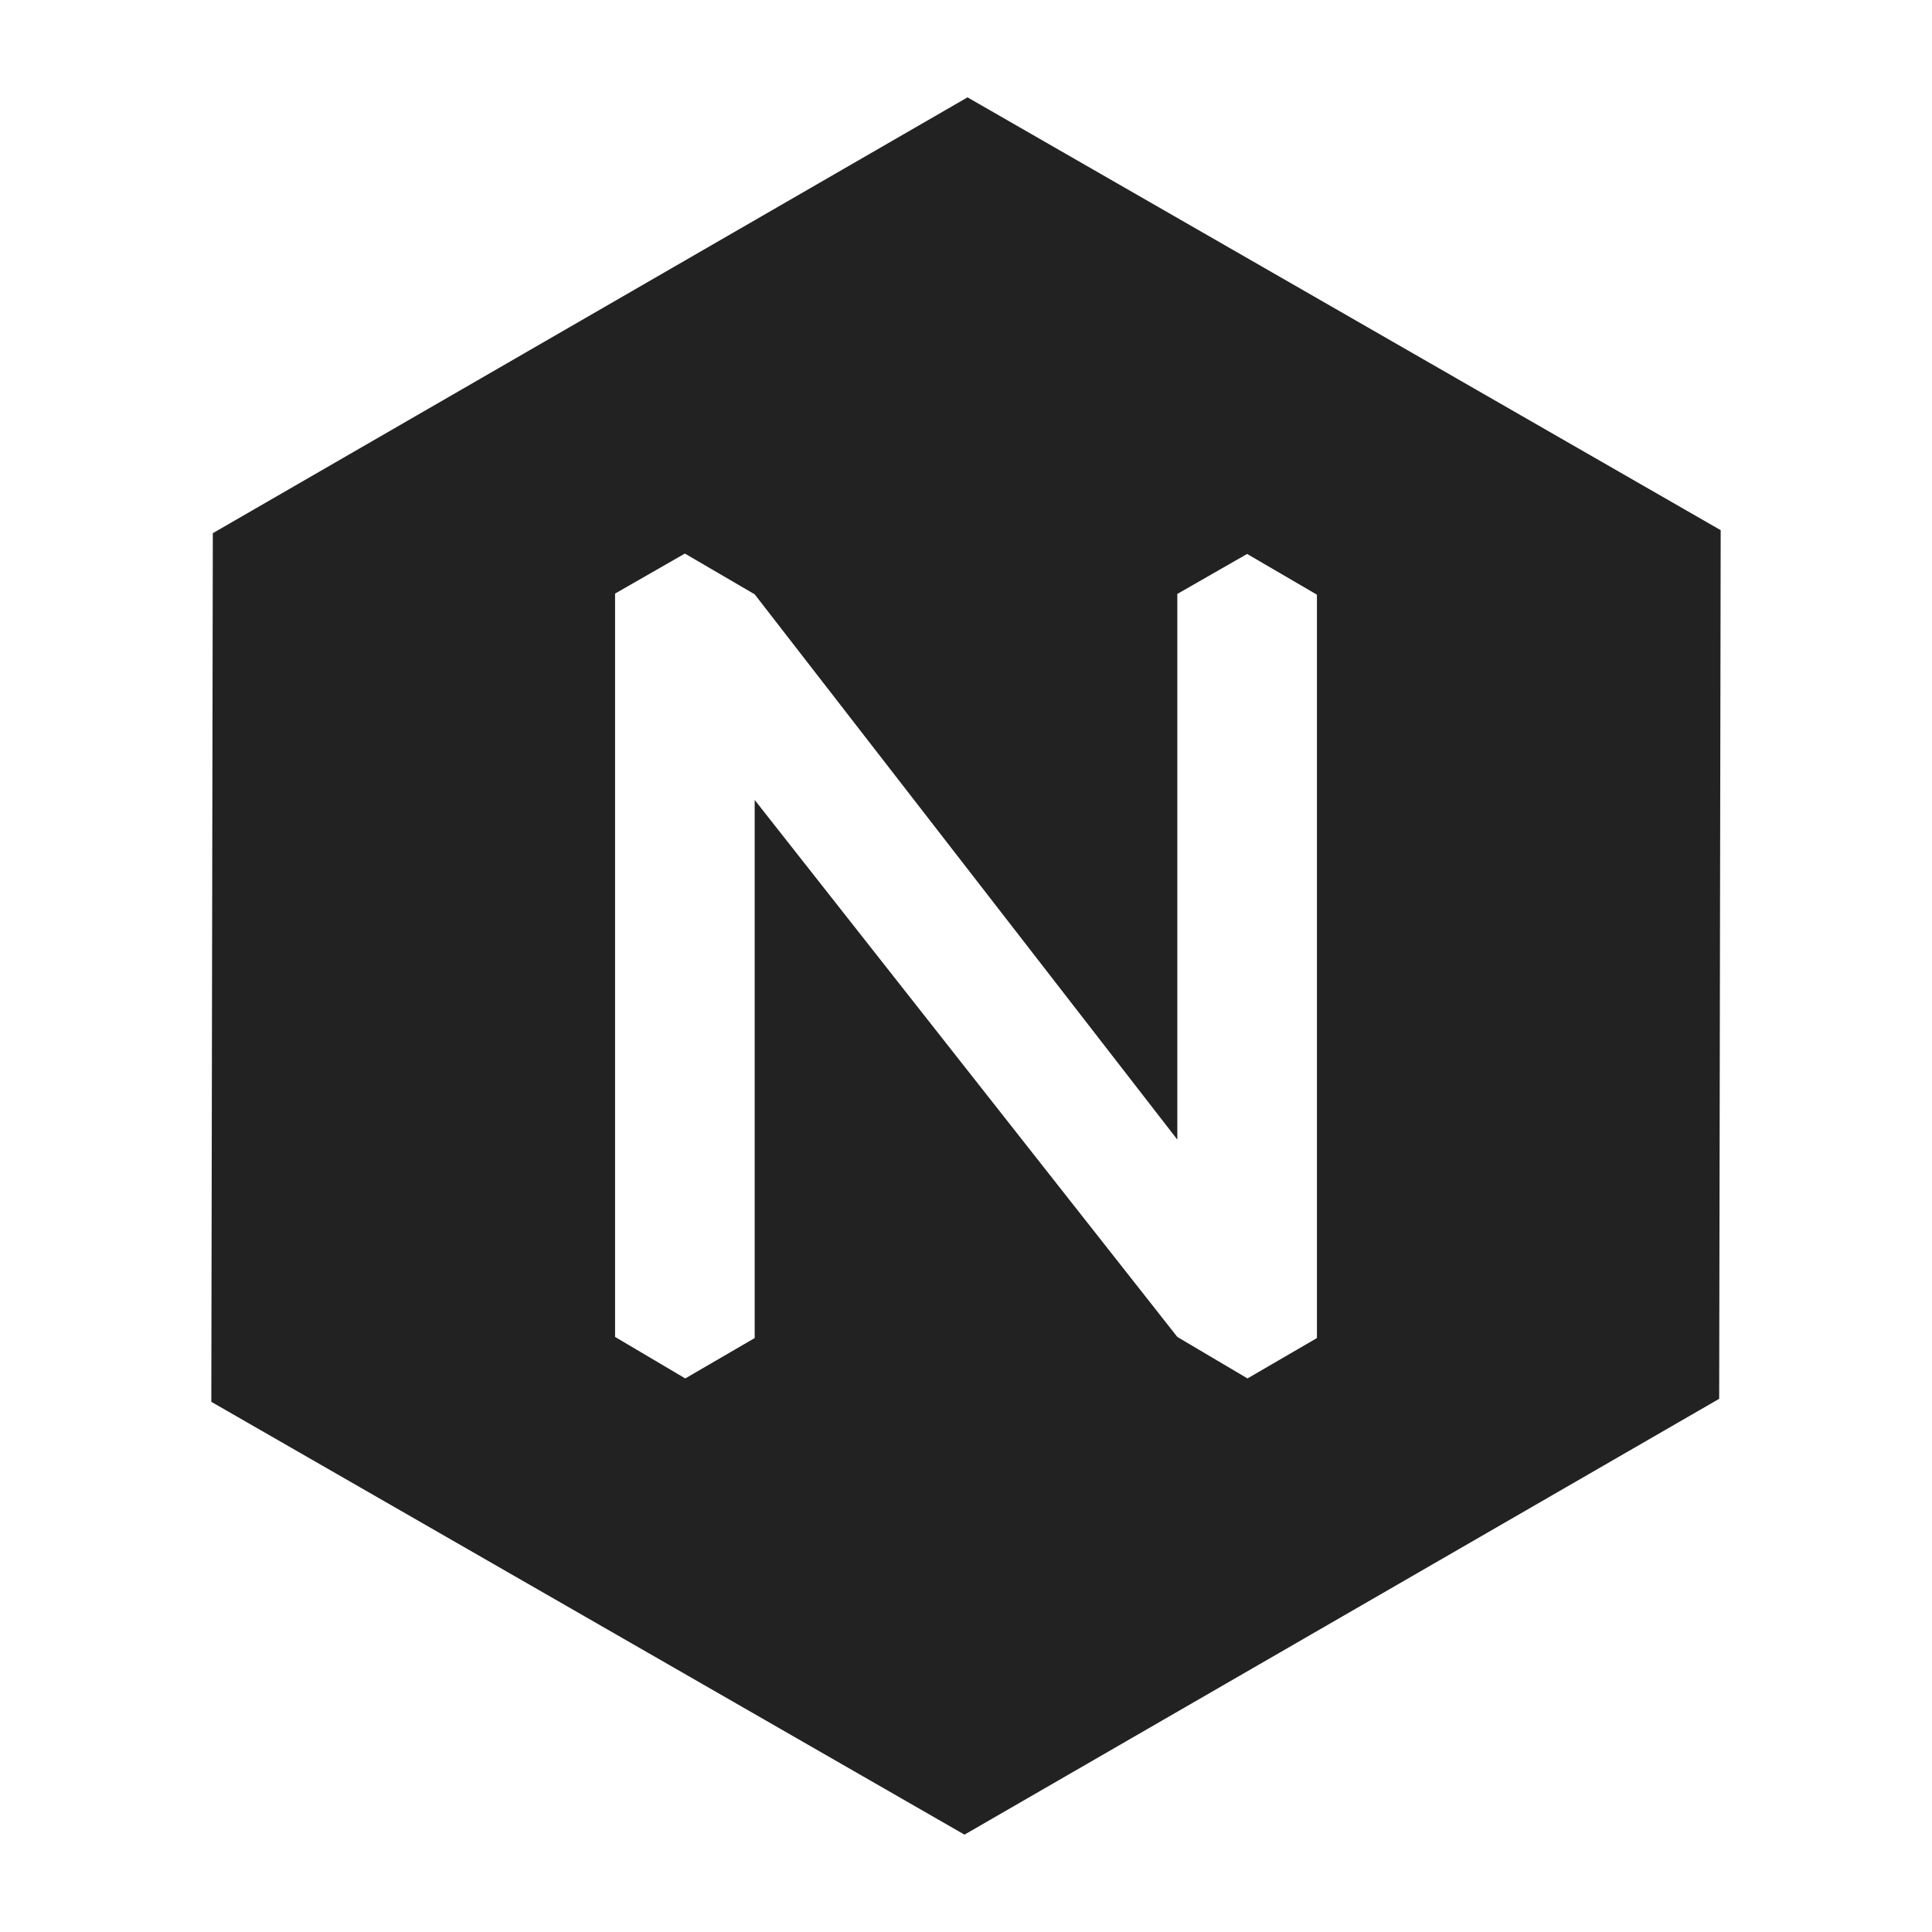
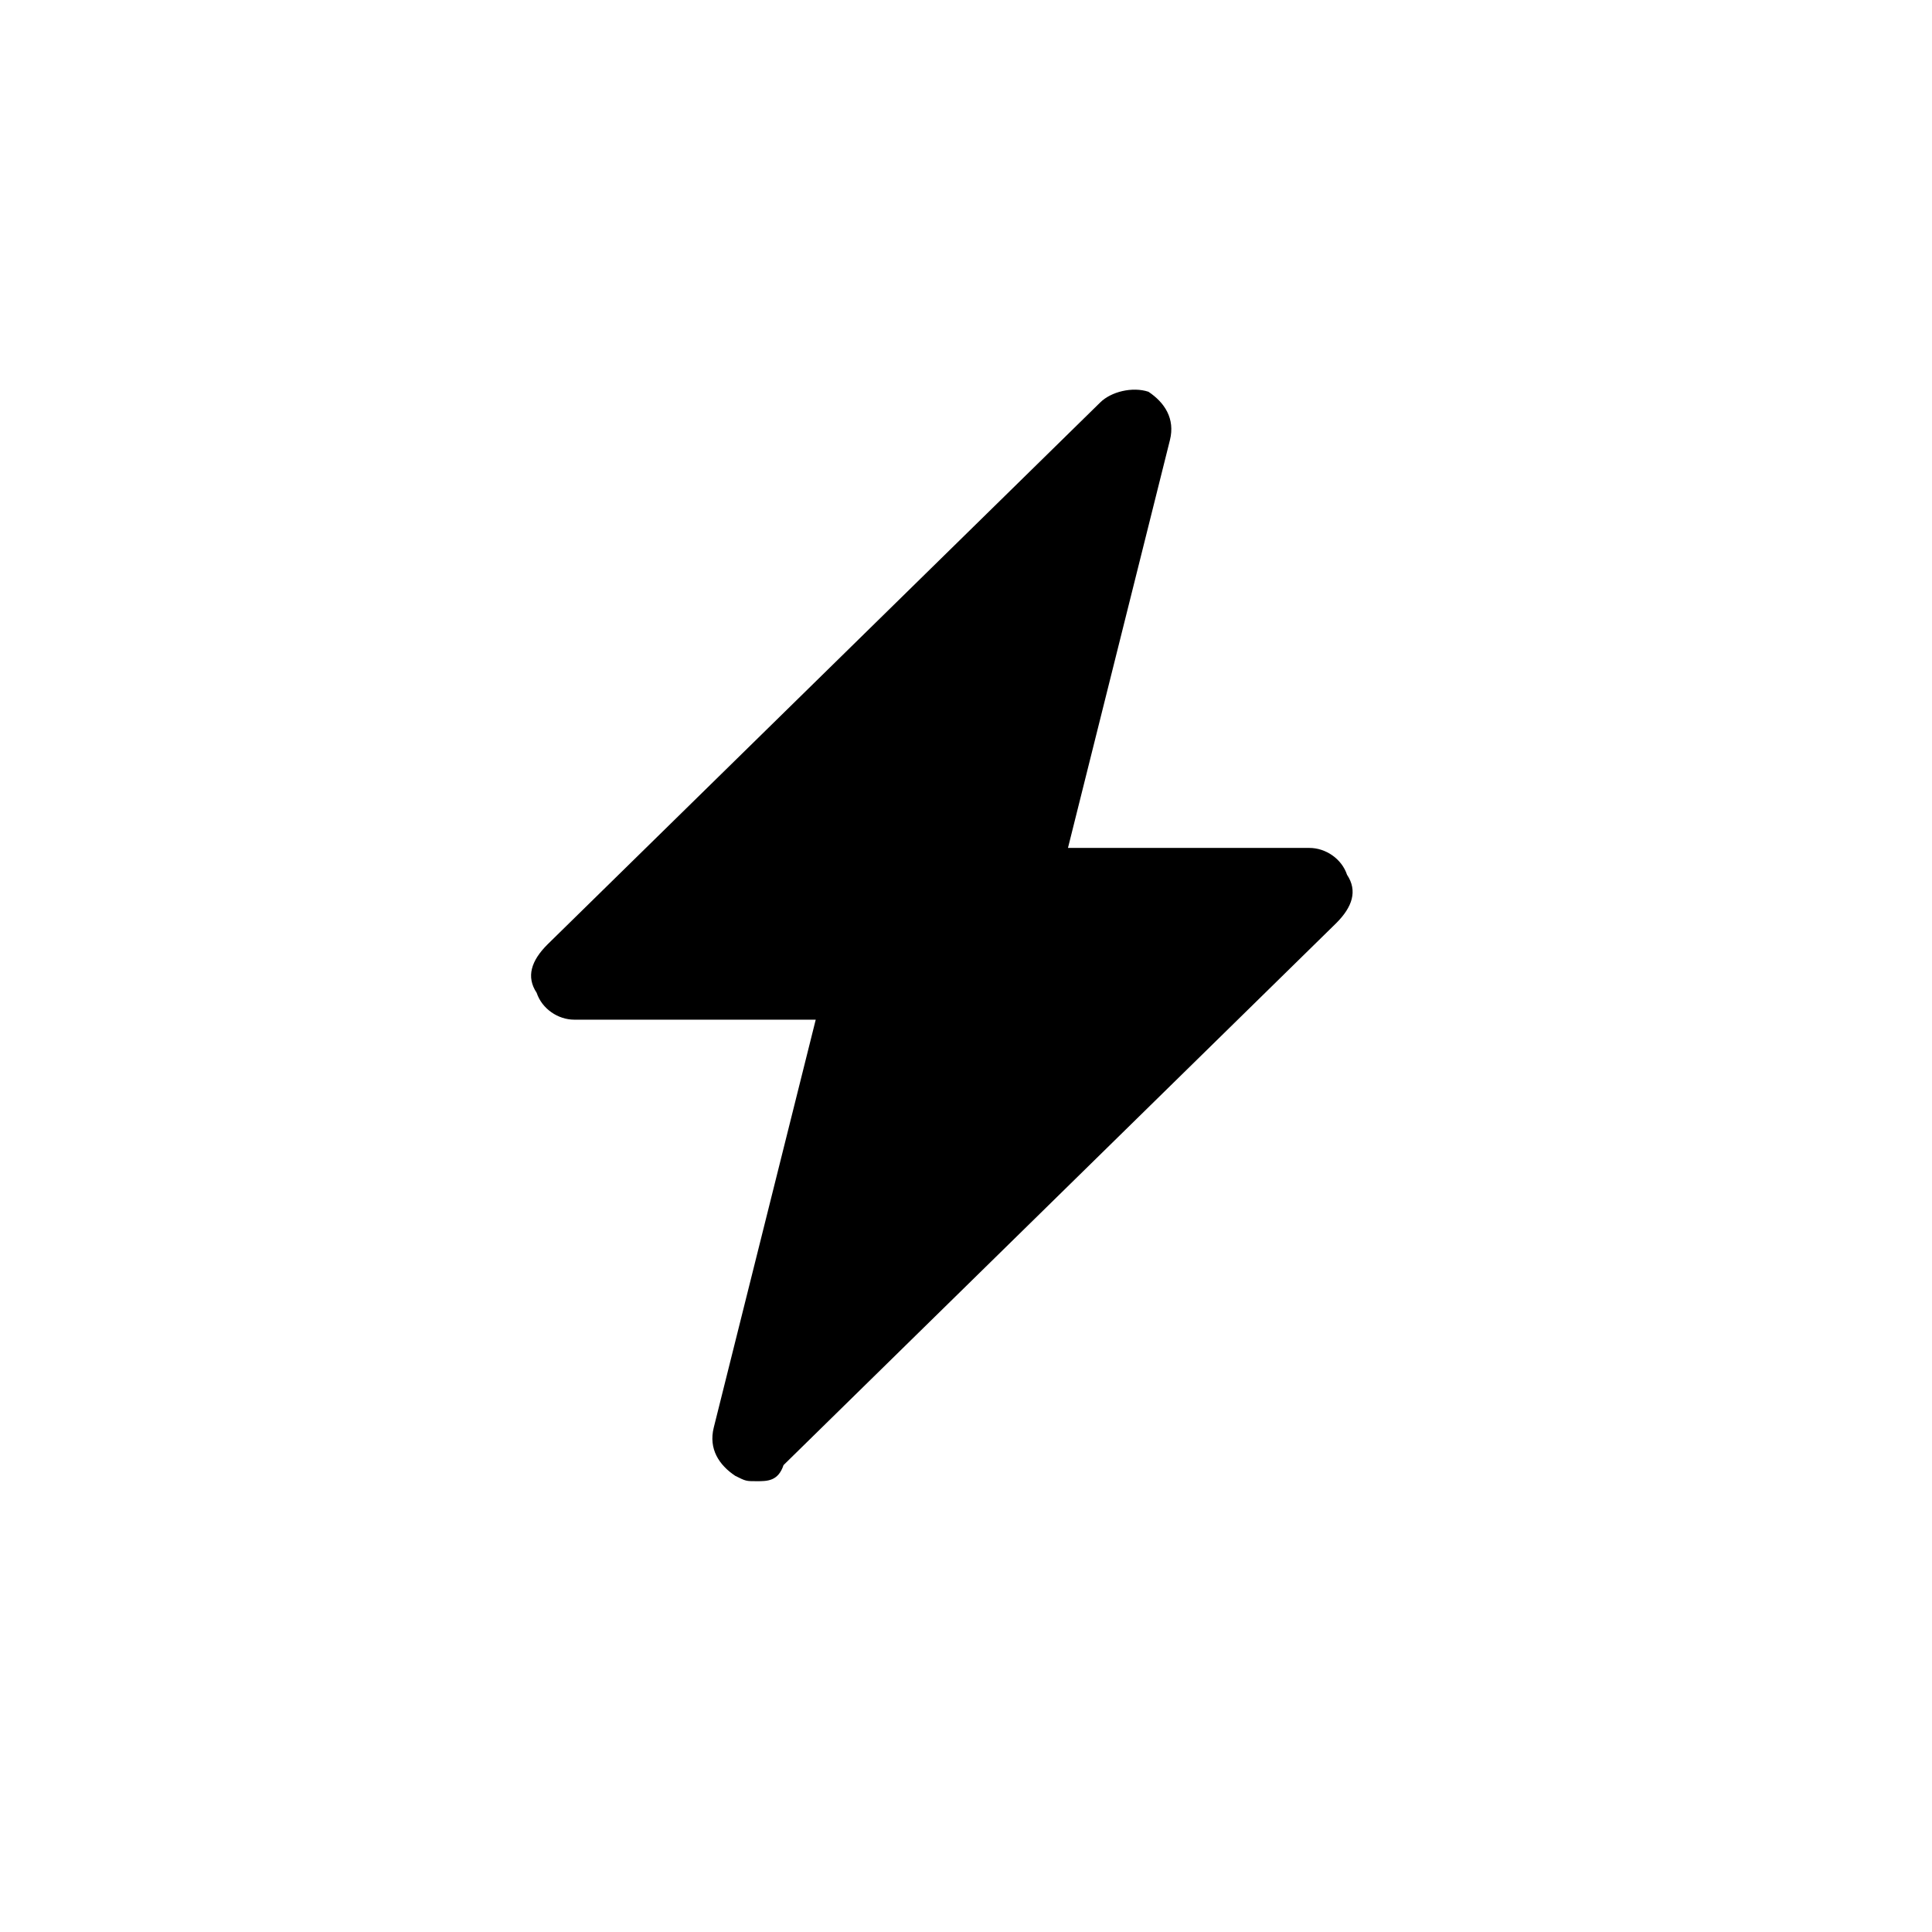
- <svg xmlns="http://www.w3.org/2000/svg" xml:space="preserve" enable-background="new 0 0 512 512" viewBox="0 0 512 512" height="512px" width="512px" y="0px" x="0px" id="NexT" version="1.1">
-   <defs id="defs3388" />
-   <path style="fill:#222222;fill-opacity:1" id="path3384" d="M 256.4,25.8 56.4,141.3 56,371.5 255.6,486.2 455.6,370.7 456,140.5 Z m 92.6,328.8 -18.4,10.7 -18.6,-11 0,0 -112,-142.3 0,142.6 -18.4,10.7 -18.6,-11 0,-197 18.5,-10.6 18.5,10.8 0,0 112,144.5 0,-144.6 18.5,-10.6 18.5,10.8 z" />
+ <svg xmlns="http://www.w3.org/2000/svg" t="1538319377834" class="icon" style="" viewBox="0 0 1024 1024" version="1.1" p-id="4357" width="512" height="512">
+   <defs>
+     <style type="text/css" />
+   </defs>
+   <path d="M401.067 785.067c-5.689 0-5.689 0-11.378-2.844-8.533-5.689-14.222-14.222-11.378-25.6l54.044-216.178h-128c-8.533 0-17.067-5.689-19.911-14.222-5.689-8.533-2.844-17.067 5.689-25.6l292.978-287.289c5.689-5.689 17.067-8.533 25.6-5.689 8.533 5.689 14.222 14.222 11.378 25.6l-54.044 216.178h128c8.533 0 17.067 5.689 19.911 14.222 5.689 8.533 2.844 17.067-5.689 25.6l-292.978 287.289c-2.844 8.533-8.533 8.533-14.222 8.533z" p-id="4358" />
</svg>
